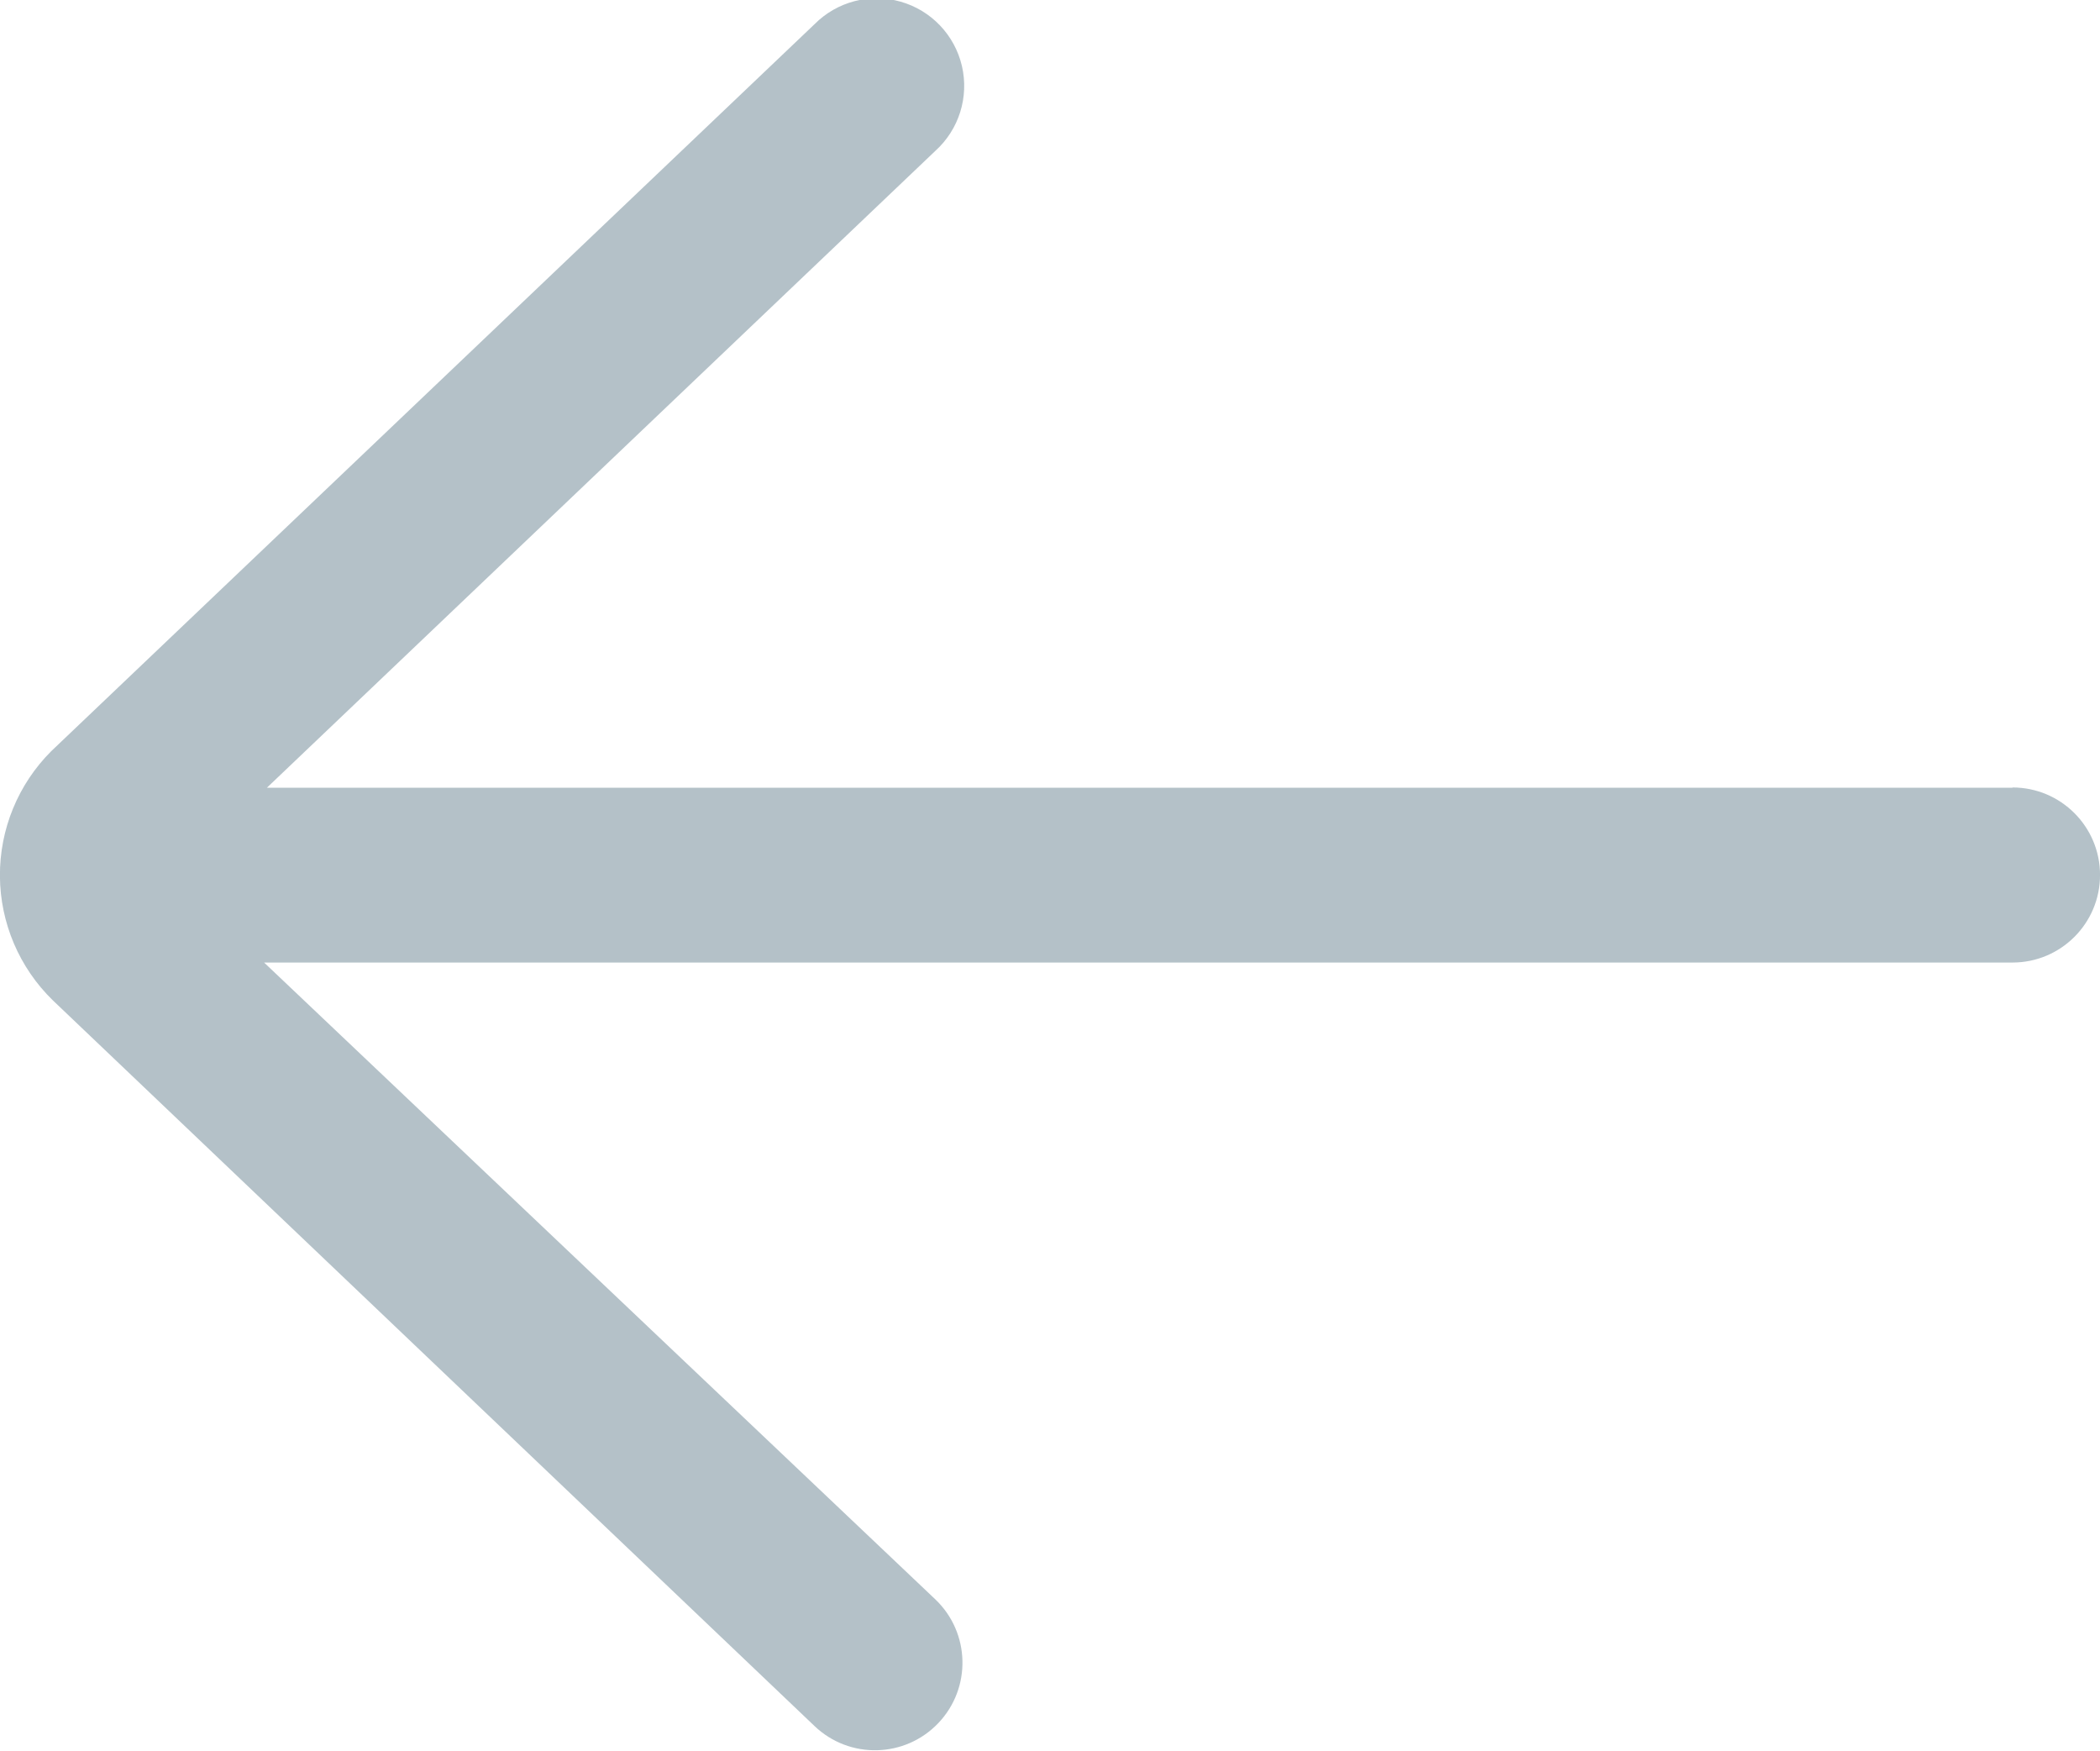
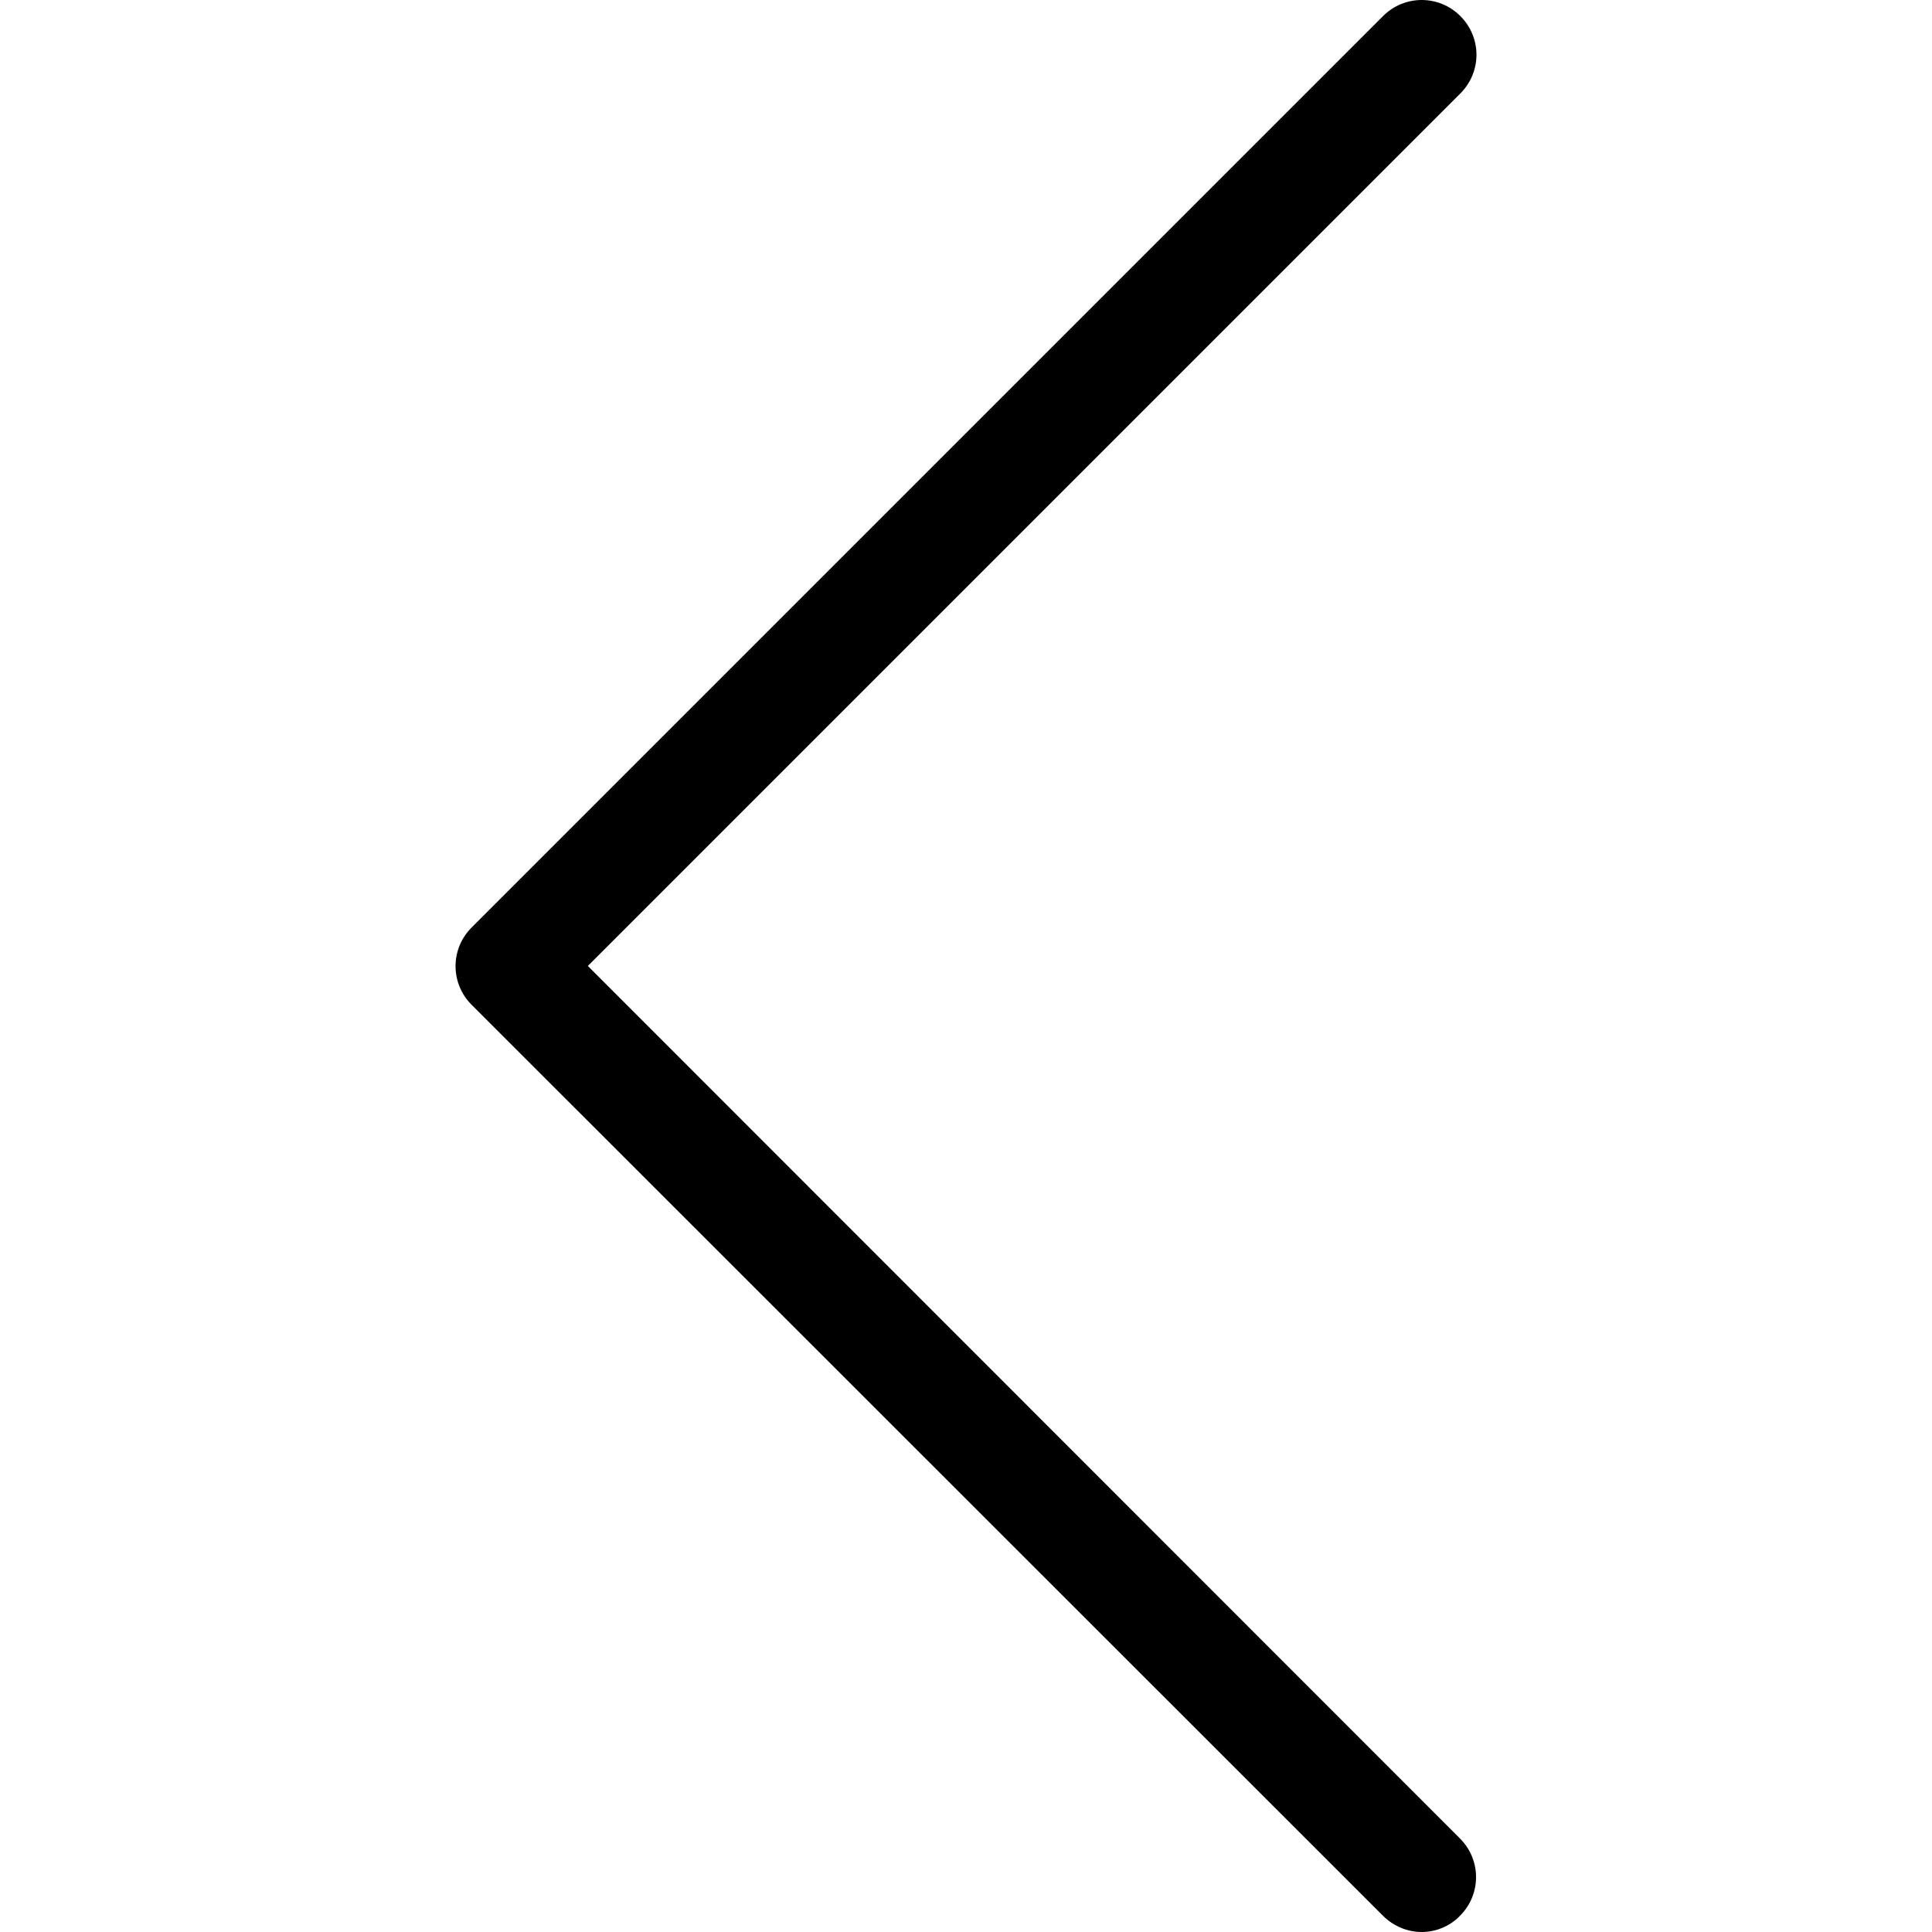
- <svg xmlns="http://www.w3.org/2000/svg" width="26.002" height="21.669" viewBox="0 0 26.002 21.669">
-   <path id="Path_71619" data-name="Path 71619" d="M768.03,43.525H746.416l8.276-7.883a1.084,1.084,0,1,0-1.495-1.569l-9.452,9a2.166,2.166,0,0,0,.019,3.083l9.433,8.985a1.083,1.083,0,0,0,1.495-1.569l-8.311-7.883H768.03a1.083,1.083,0,0,0,0-2.167Z" transform="translate(-743.111 -33.774)" fill="#023047" opacity="0.3" />
+ <svg xmlns="http://www.w3.org/2000/svg" version="1.1" id="Capa_1" x="0px" y="0px" viewBox="0 0 477.175 477.175" style="enable-background:new 0 0 477.175 477.175;" xml:space="preserve">
+   <g>
+     <path d="M145.188,238.575l215.5-215.5c5.3-5.3,5.3-13.8,0-19.1s-13.8-5.3-19.1,0l-225.1,225.1c-5.3,5.3-5.3,13.8,0,19.1l225.1,225   c2.6,2.6,6.1,4,9.5,4s6.9-1.3,9.5-4c5.3-5.3,5.3-13.8,0-19.1L145.188,238.575z" />
+   </g>
+   <g>
+ </g>
+   <g>
+ </g>
+   <g>
+ </g>
+   <g>
+ </g>
+   <g>
+ </g>
+   <g>
+ </g>
+   <g>
+ </g>
+   <g>
+ </g>
+   <g>
+ </g>
+   <g>
+ </g>
+   <g>
+ </g>
+   <g>
+ </g>
+   <g>
+ </g>
+   <g>
+ </g>
+   <g>
+ </g>
</svg>
